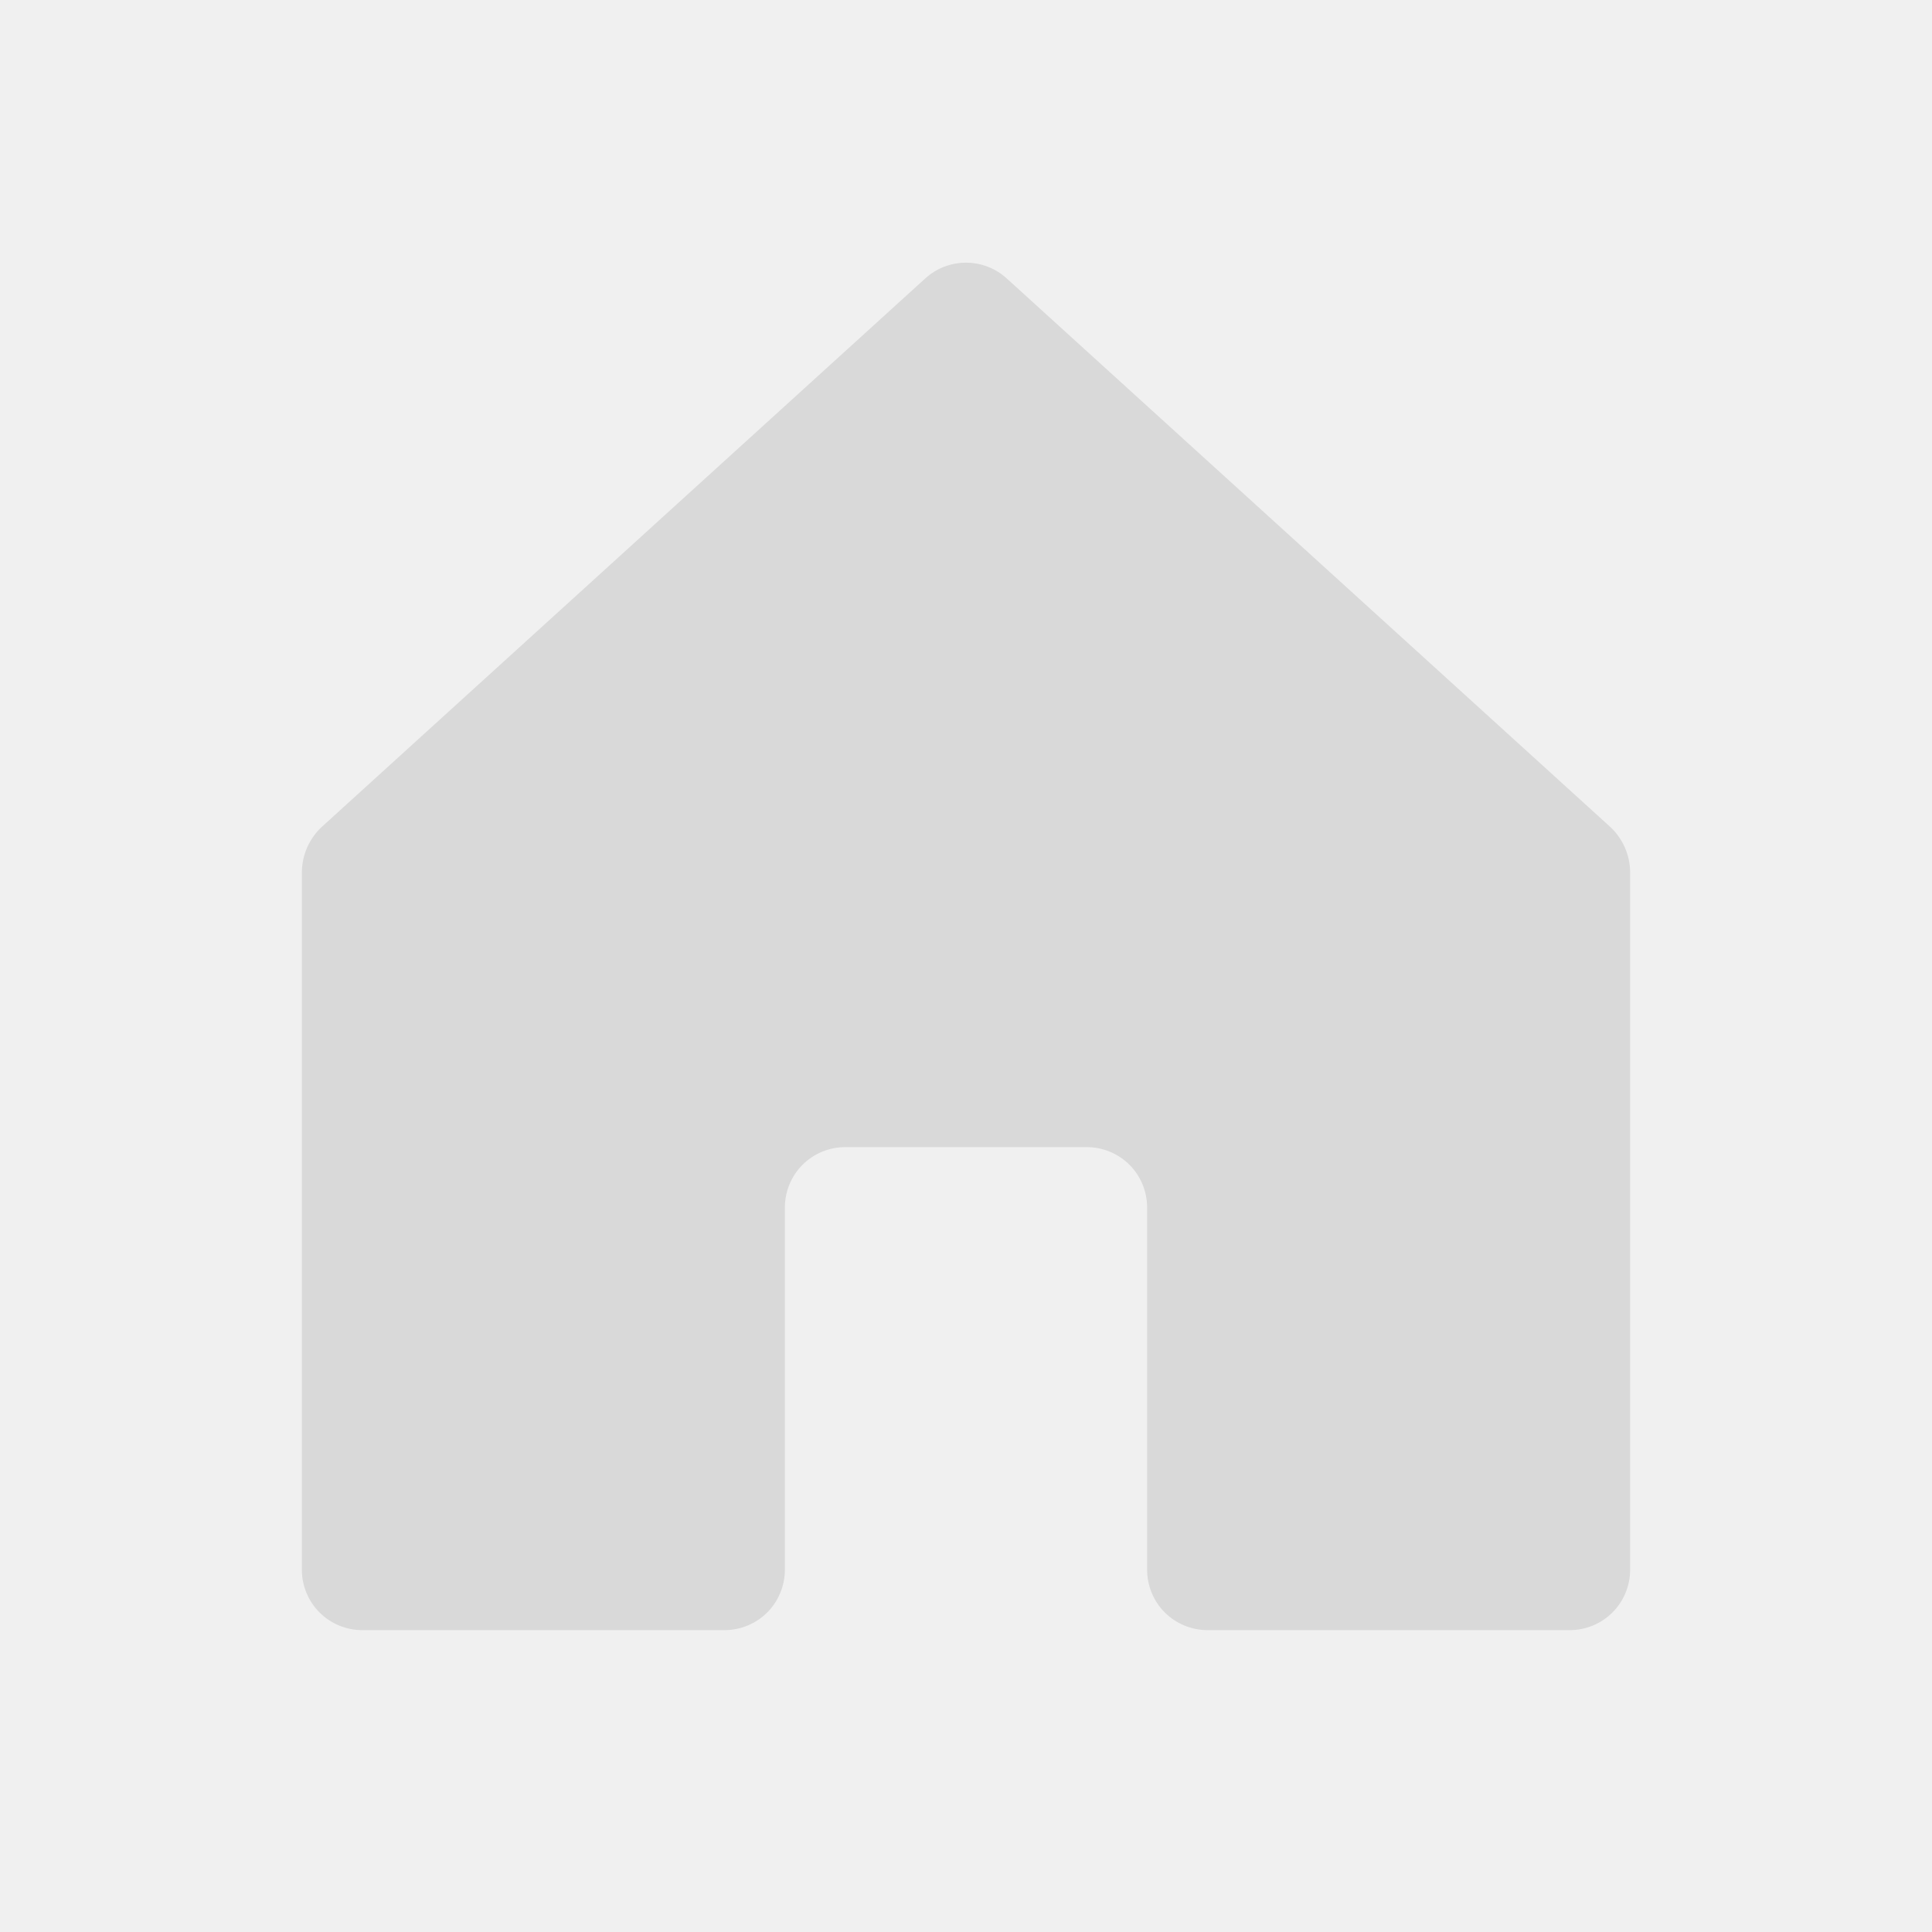
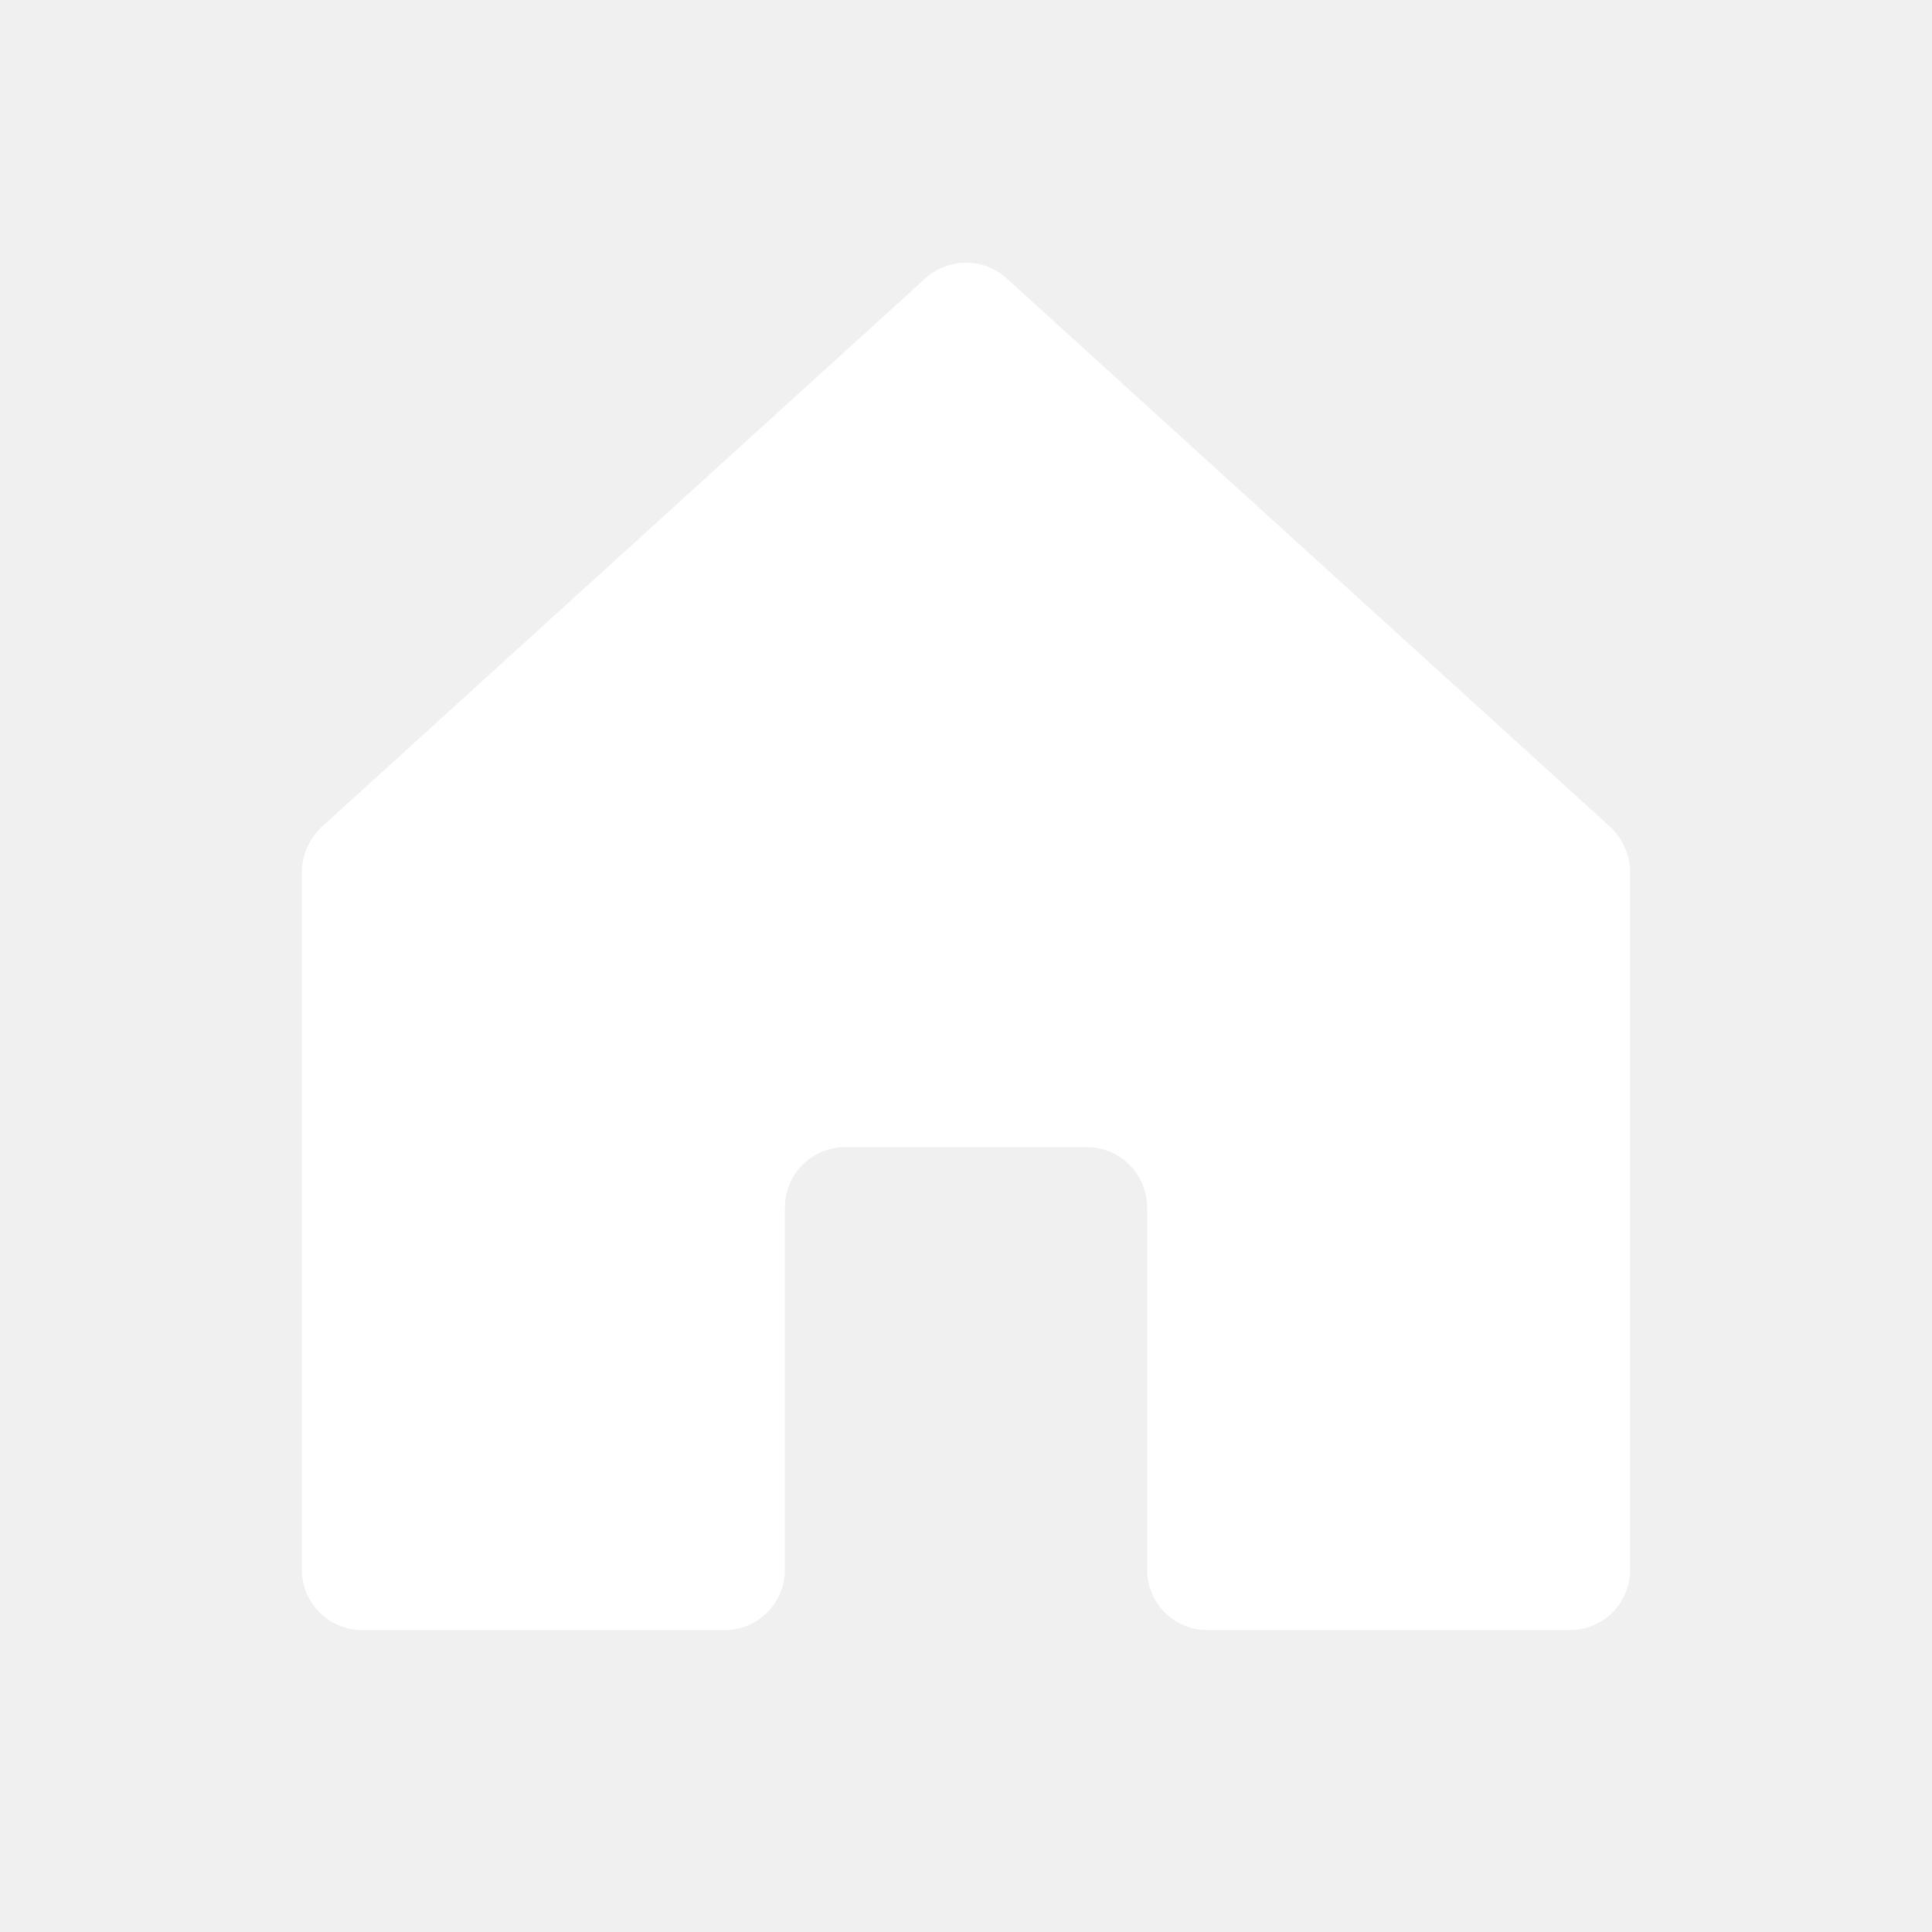
- <svg xmlns="http://www.w3.org/2000/svg" width="28" height="28" viewBox="0 0 28 28" fill="none">
-   <path d="M16.625 22.75V17.5C16.625 17.268 16.533 17.045 16.369 16.881C16.205 16.717 15.982 16.625 15.75 16.625H12.25C12.018 16.625 11.795 16.717 11.631 16.881C11.467 17.045 11.375 17.268 11.375 17.5V22.75C11.375 22.982 11.283 23.205 11.119 23.369C10.955 23.533 10.732 23.625 10.5 23.625H5.25C5.018 23.625 4.795 23.533 4.631 23.369C4.467 23.205 4.375 22.982 4.375 22.75V12.633C4.377 12.512 4.403 12.392 4.452 12.281C4.501 12.171 4.571 12.071 4.659 11.988L13.409 4.036C13.571 3.888 13.781 3.807 14 3.807C14.219 3.807 14.429 3.888 14.591 4.036L23.341 11.988C23.429 12.071 23.499 12.171 23.548 12.281C23.597 12.392 23.623 12.512 23.625 12.633V22.75C23.625 22.982 23.533 23.205 23.369 23.369C23.205 23.533 22.982 23.625 22.75 23.625H17.5C17.268 23.625 17.045 23.533 16.881 23.369C16.717 23.205 16.625 22.982 16.625 22.75Z" fill="#D9D9D9" />
+ <svg xmlns="http://www.w3.org/2000/svg" width="28" height="28" viewBox="0 0 28 28" fill="transparent">
+   <path fill="white" d="M16.625 22.75V17.5C16.625 17.268 16.533 17.045 16.369 16.881C16.205 16.717 15.982 16.625 15.75 16.625H12.25C12.018 16.625 11.795 16.717 11.631 16.881C11.467 17.045 11.375 17.268 11.375 17.5V22.75C11.375 22.982 11.283 23.205 11.119 23.369C10.955 23.533 10.732 23.625 10.5 23.625H5.25C5.018 23.625 4.795 23.533 4.631 23.369C4.467 23.205 4.375 22.982 4.375 22.75V12.633C4.377 12.512 4.403 12.392 4.452 12.281C4.501 12.171 4.571 12.071 4.659 11.988L13.409 4.036C13.571 3.888 13.781 3.807 14 3.807C14.219 3.807 14.429 3.888 14.591 4.036L23.341 11.988C23.429 12.071 23.499 12.171 23.548 12.281C23.597 12.392 23.623 12.512 23.625 12.633V22.75C23.625 22.982 23.533 23.205 23.369 23.369C23.205 23.533 22.982 23.625 22.75 23.625H17.5C17.268 23.625 17.045 23.533 16.881 23.369C16.717 23.205 16.625 22.982 16.625 22.75Z" />
</svg>
